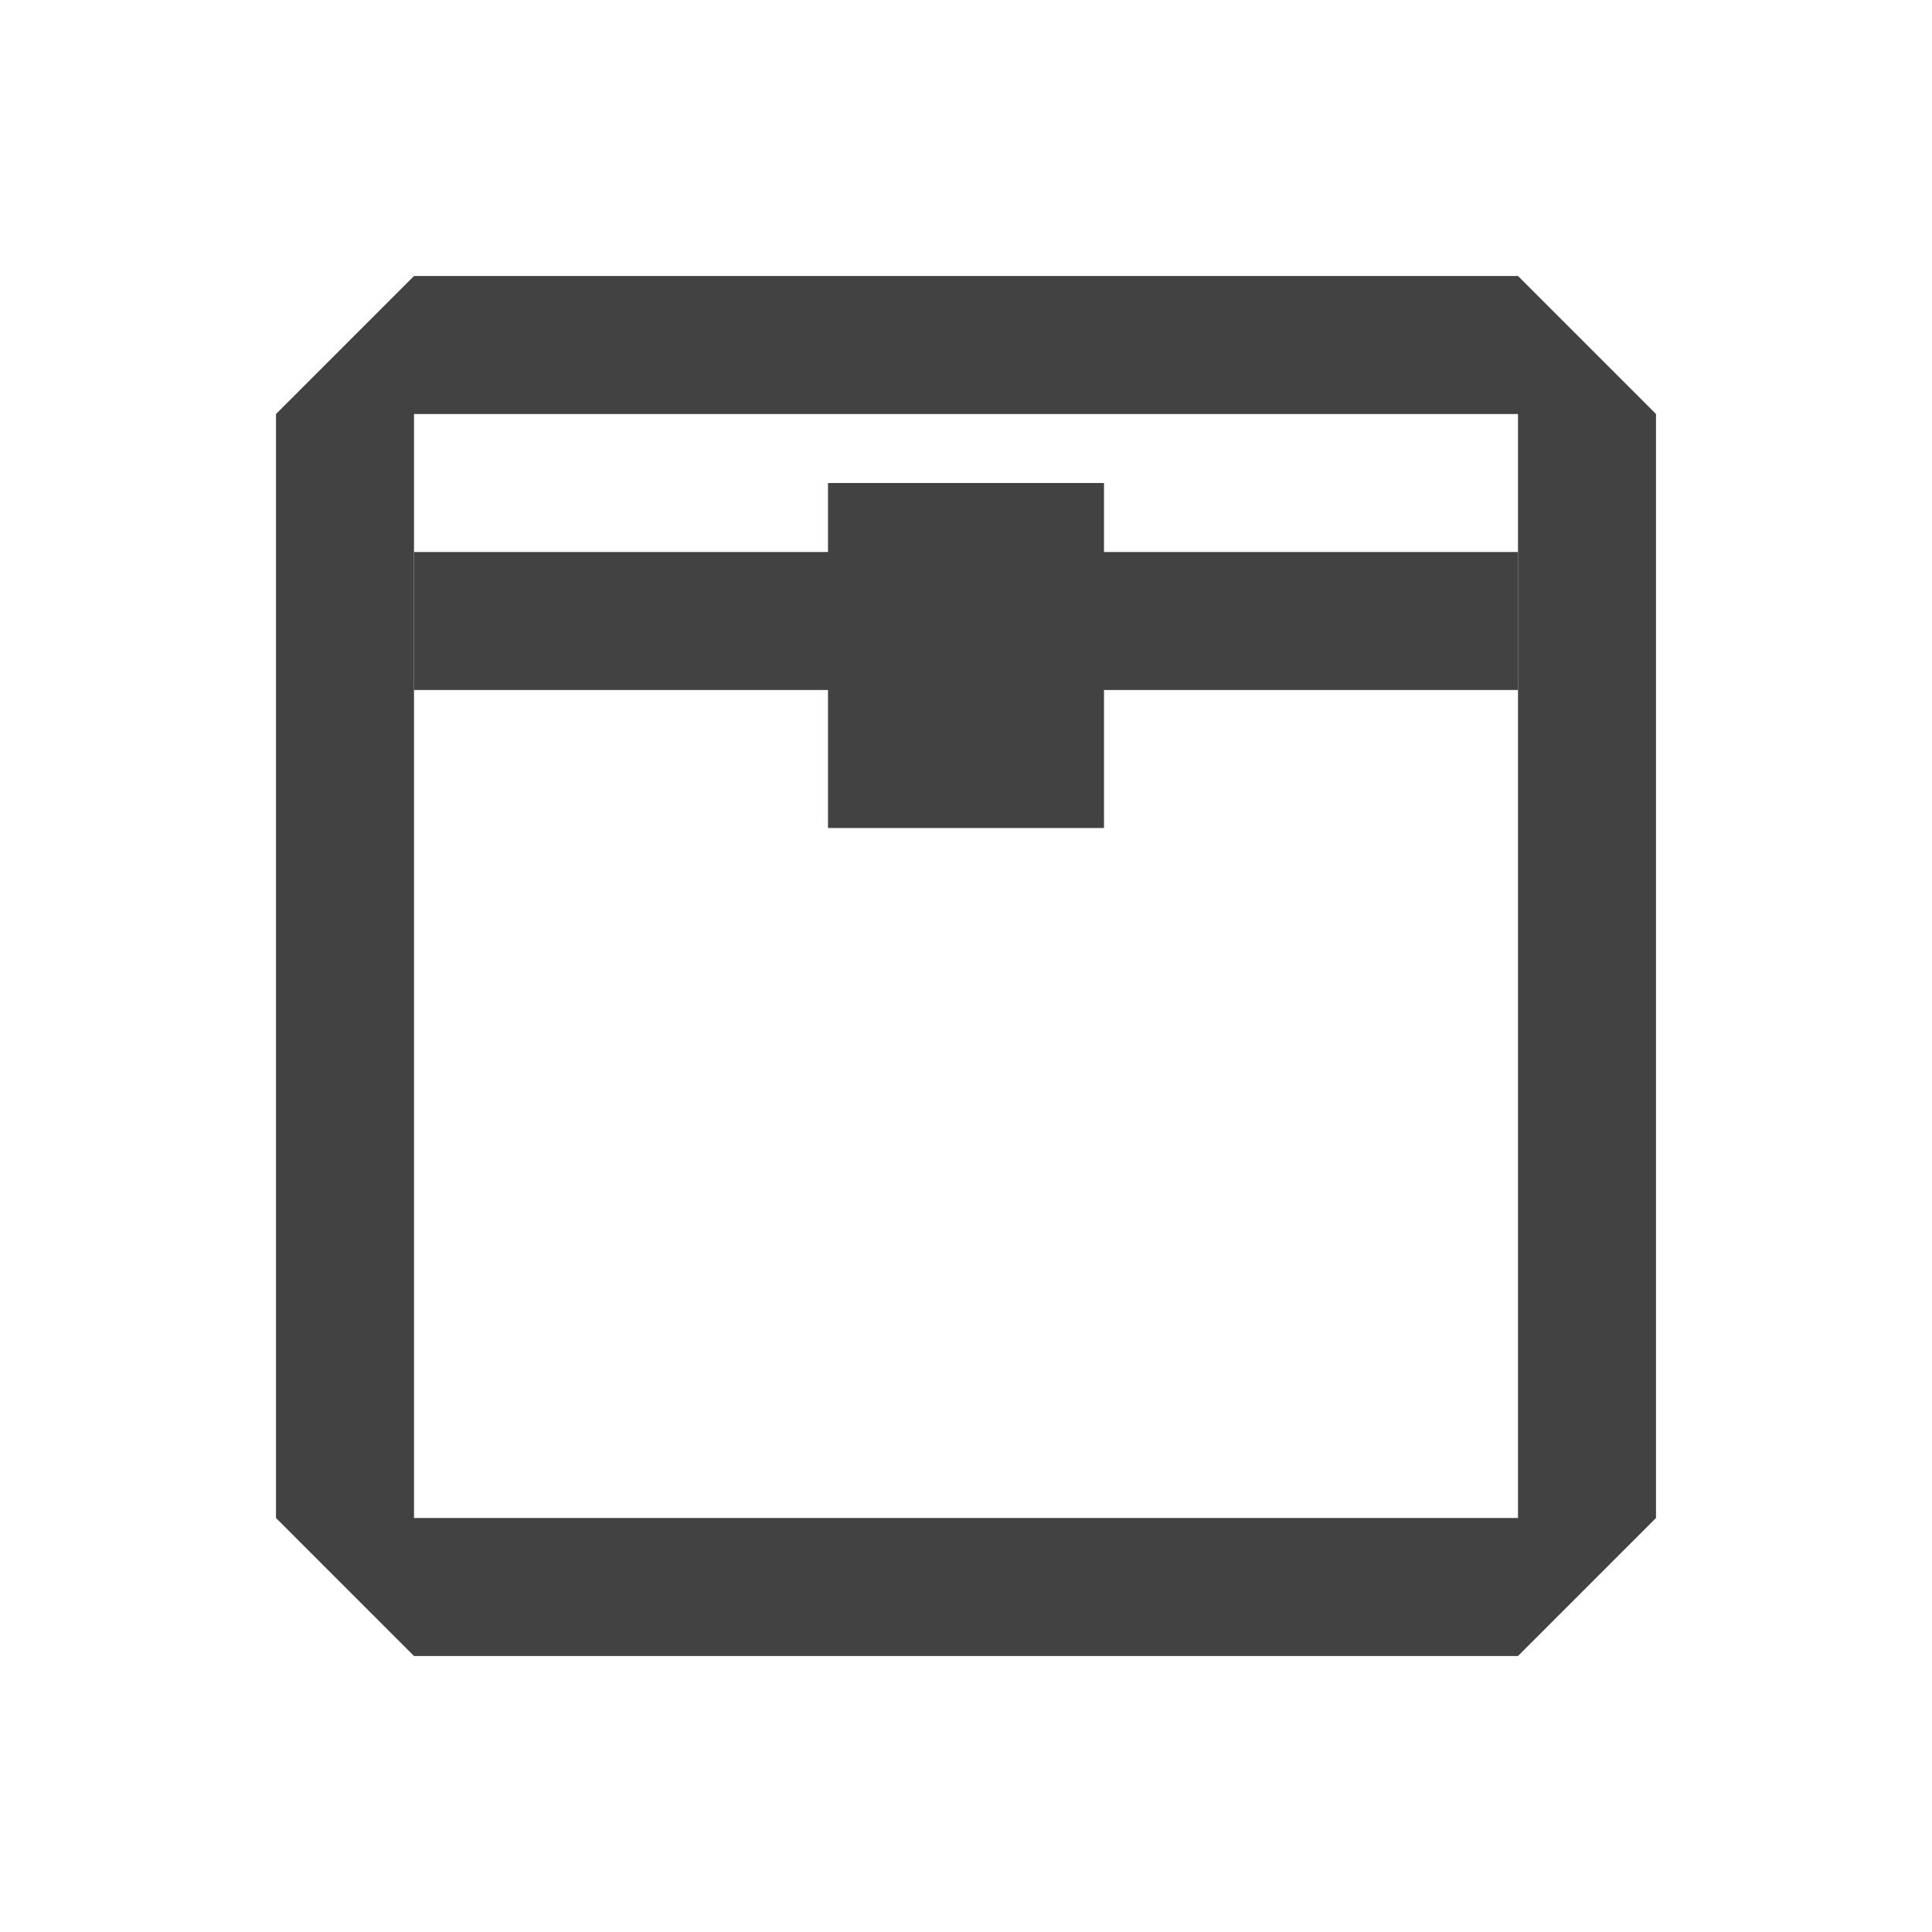
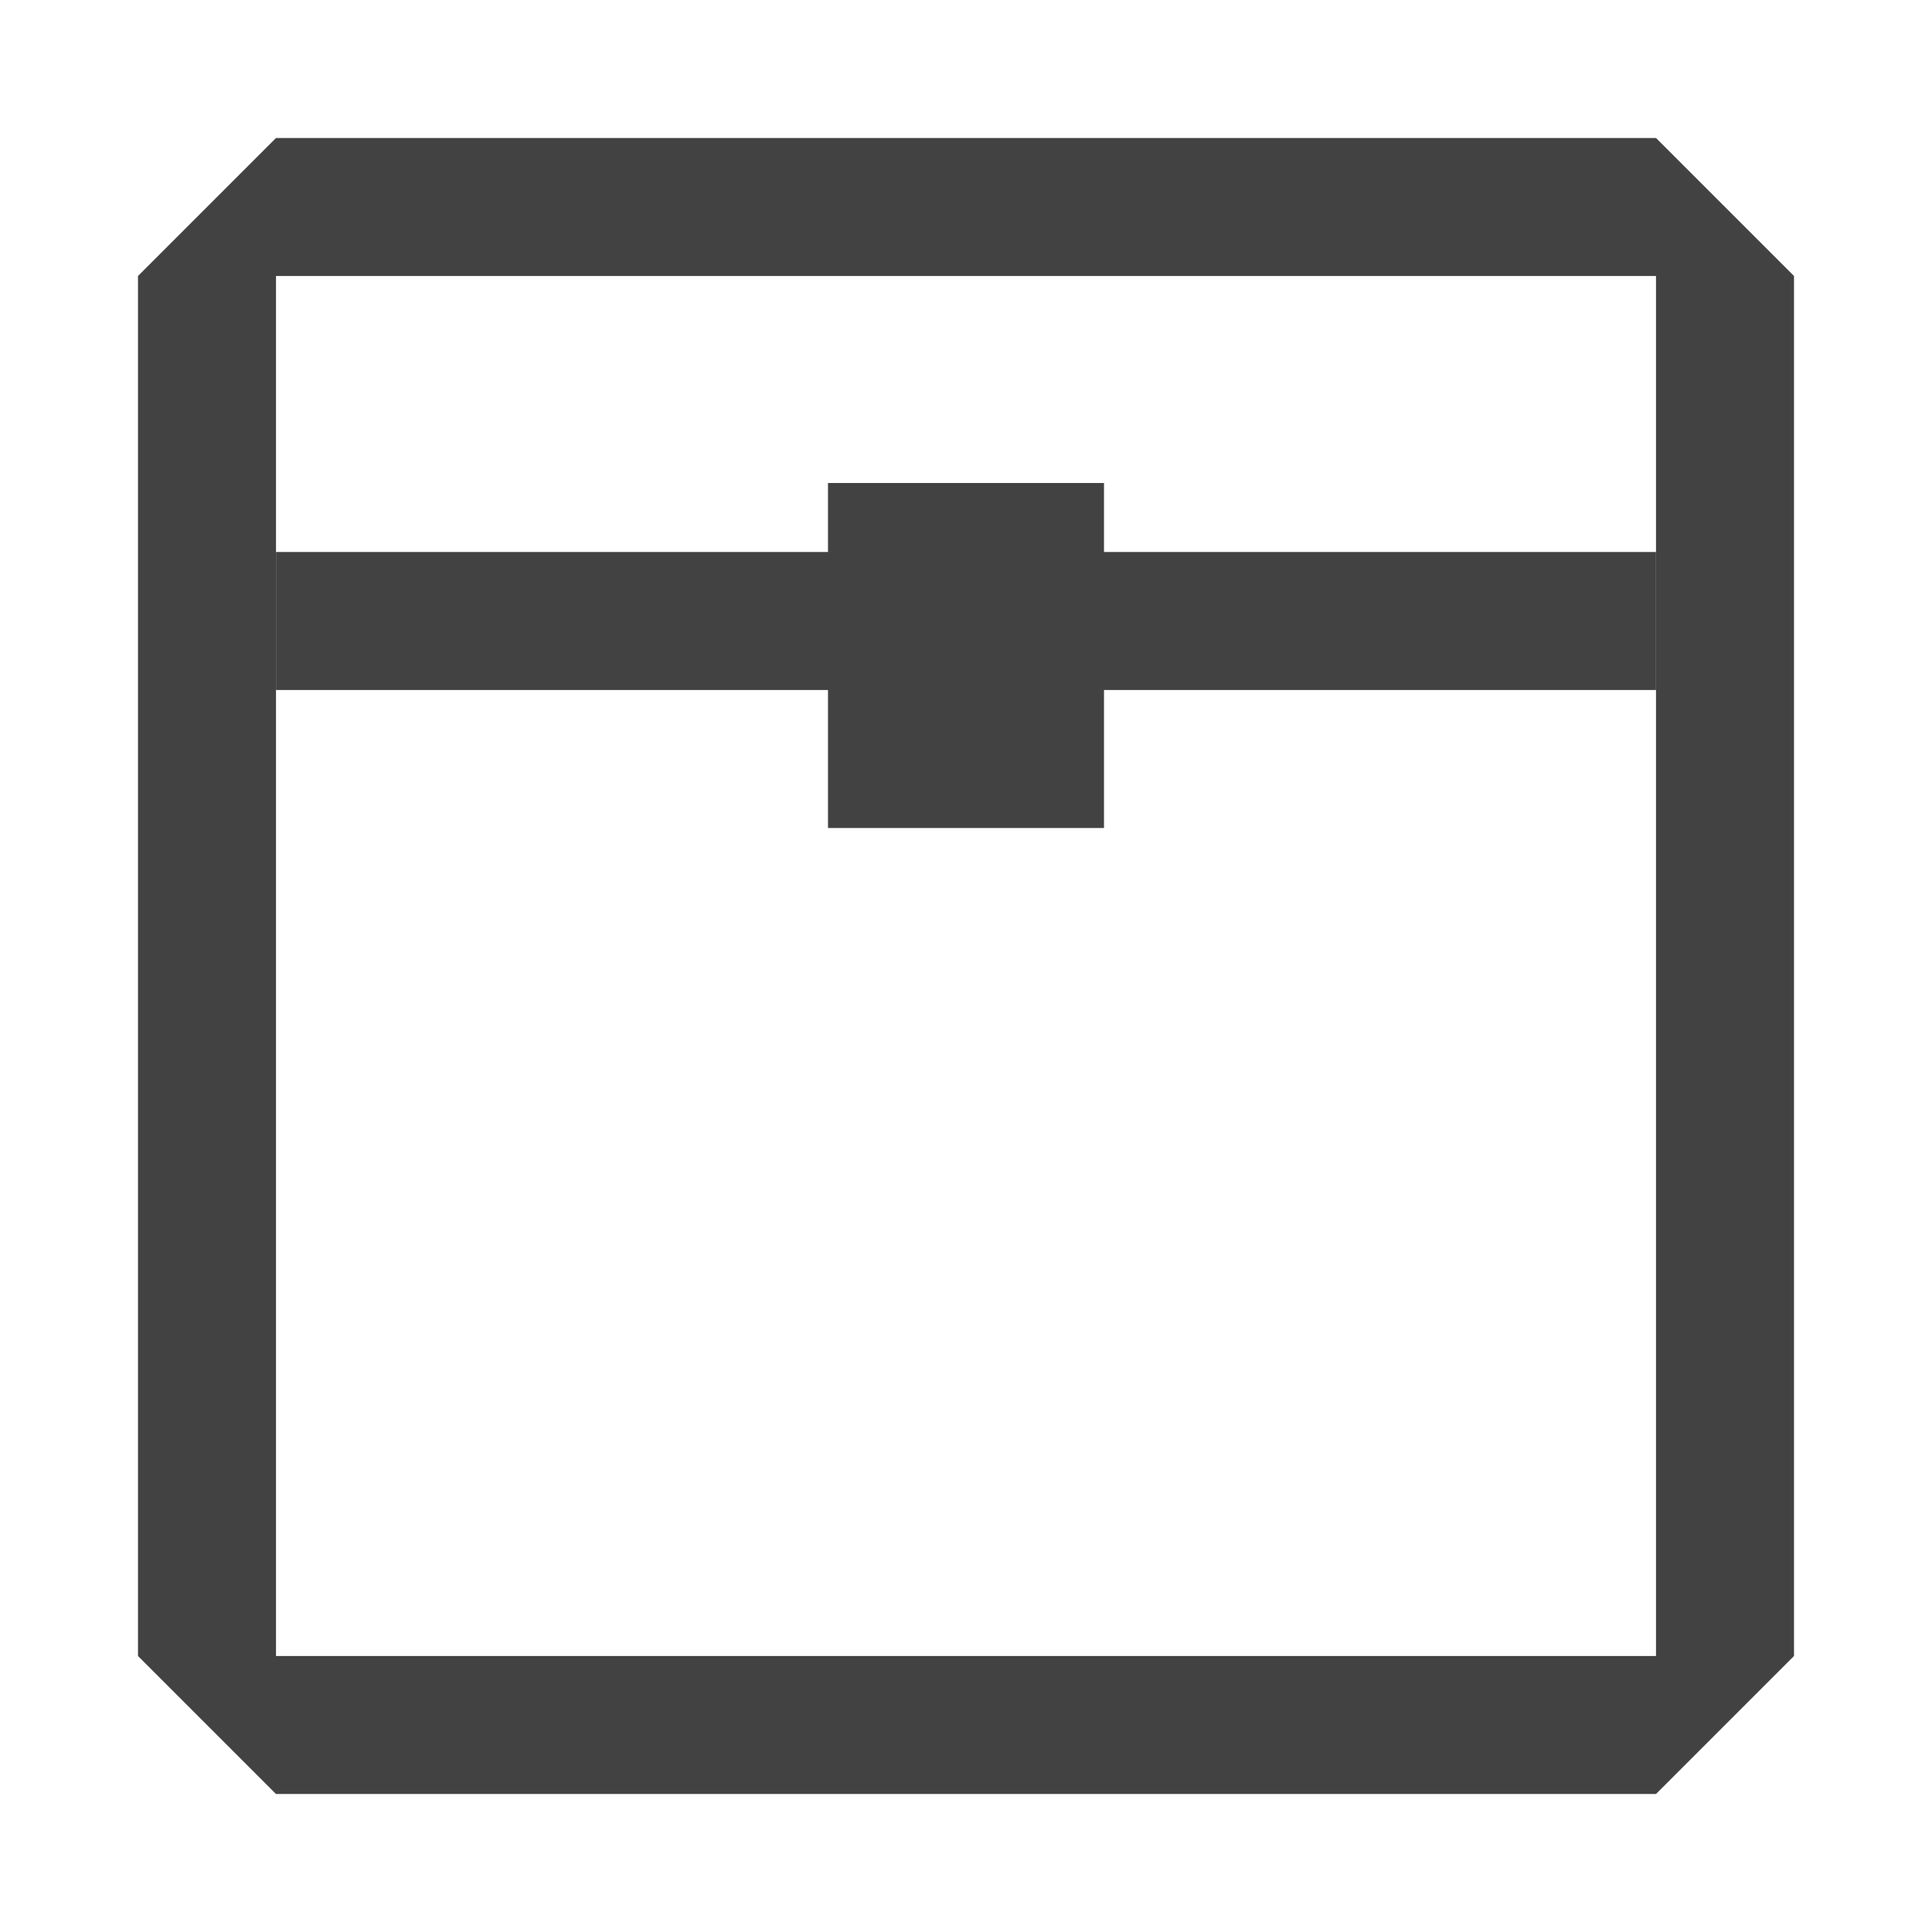
<svg xmlns="http://www.w3.org/2000/svg" width="14" height="14" viewBox="0 0 14 14" fill="none">
-   <path fill-rule="evenodd" clip-rule="evenodd" d="M2 11L3 12H11L12 11V3L11 2H3L2 3V11ZM3 3V4V5V11H11V5V4V3H3Z" fill="#424242" />
-   <path d="M3 5H6V6H8V5H11V4H8V3.5H6V4H3V5Z" fill="#424242" />
+   <path fill-rule="evenodd" clip-rule="evenodd" d="M1 12L2 13H12L13 12V2L12 1H2L1 2V12ZM2 2V4V5V12H12V5V4V2H2Z" fill="#424242" />
+   <path d="M2 5H6V6H8V5H12V4H8V3.5H6V4H2V5Z" fill="#424242" />
</svg>
